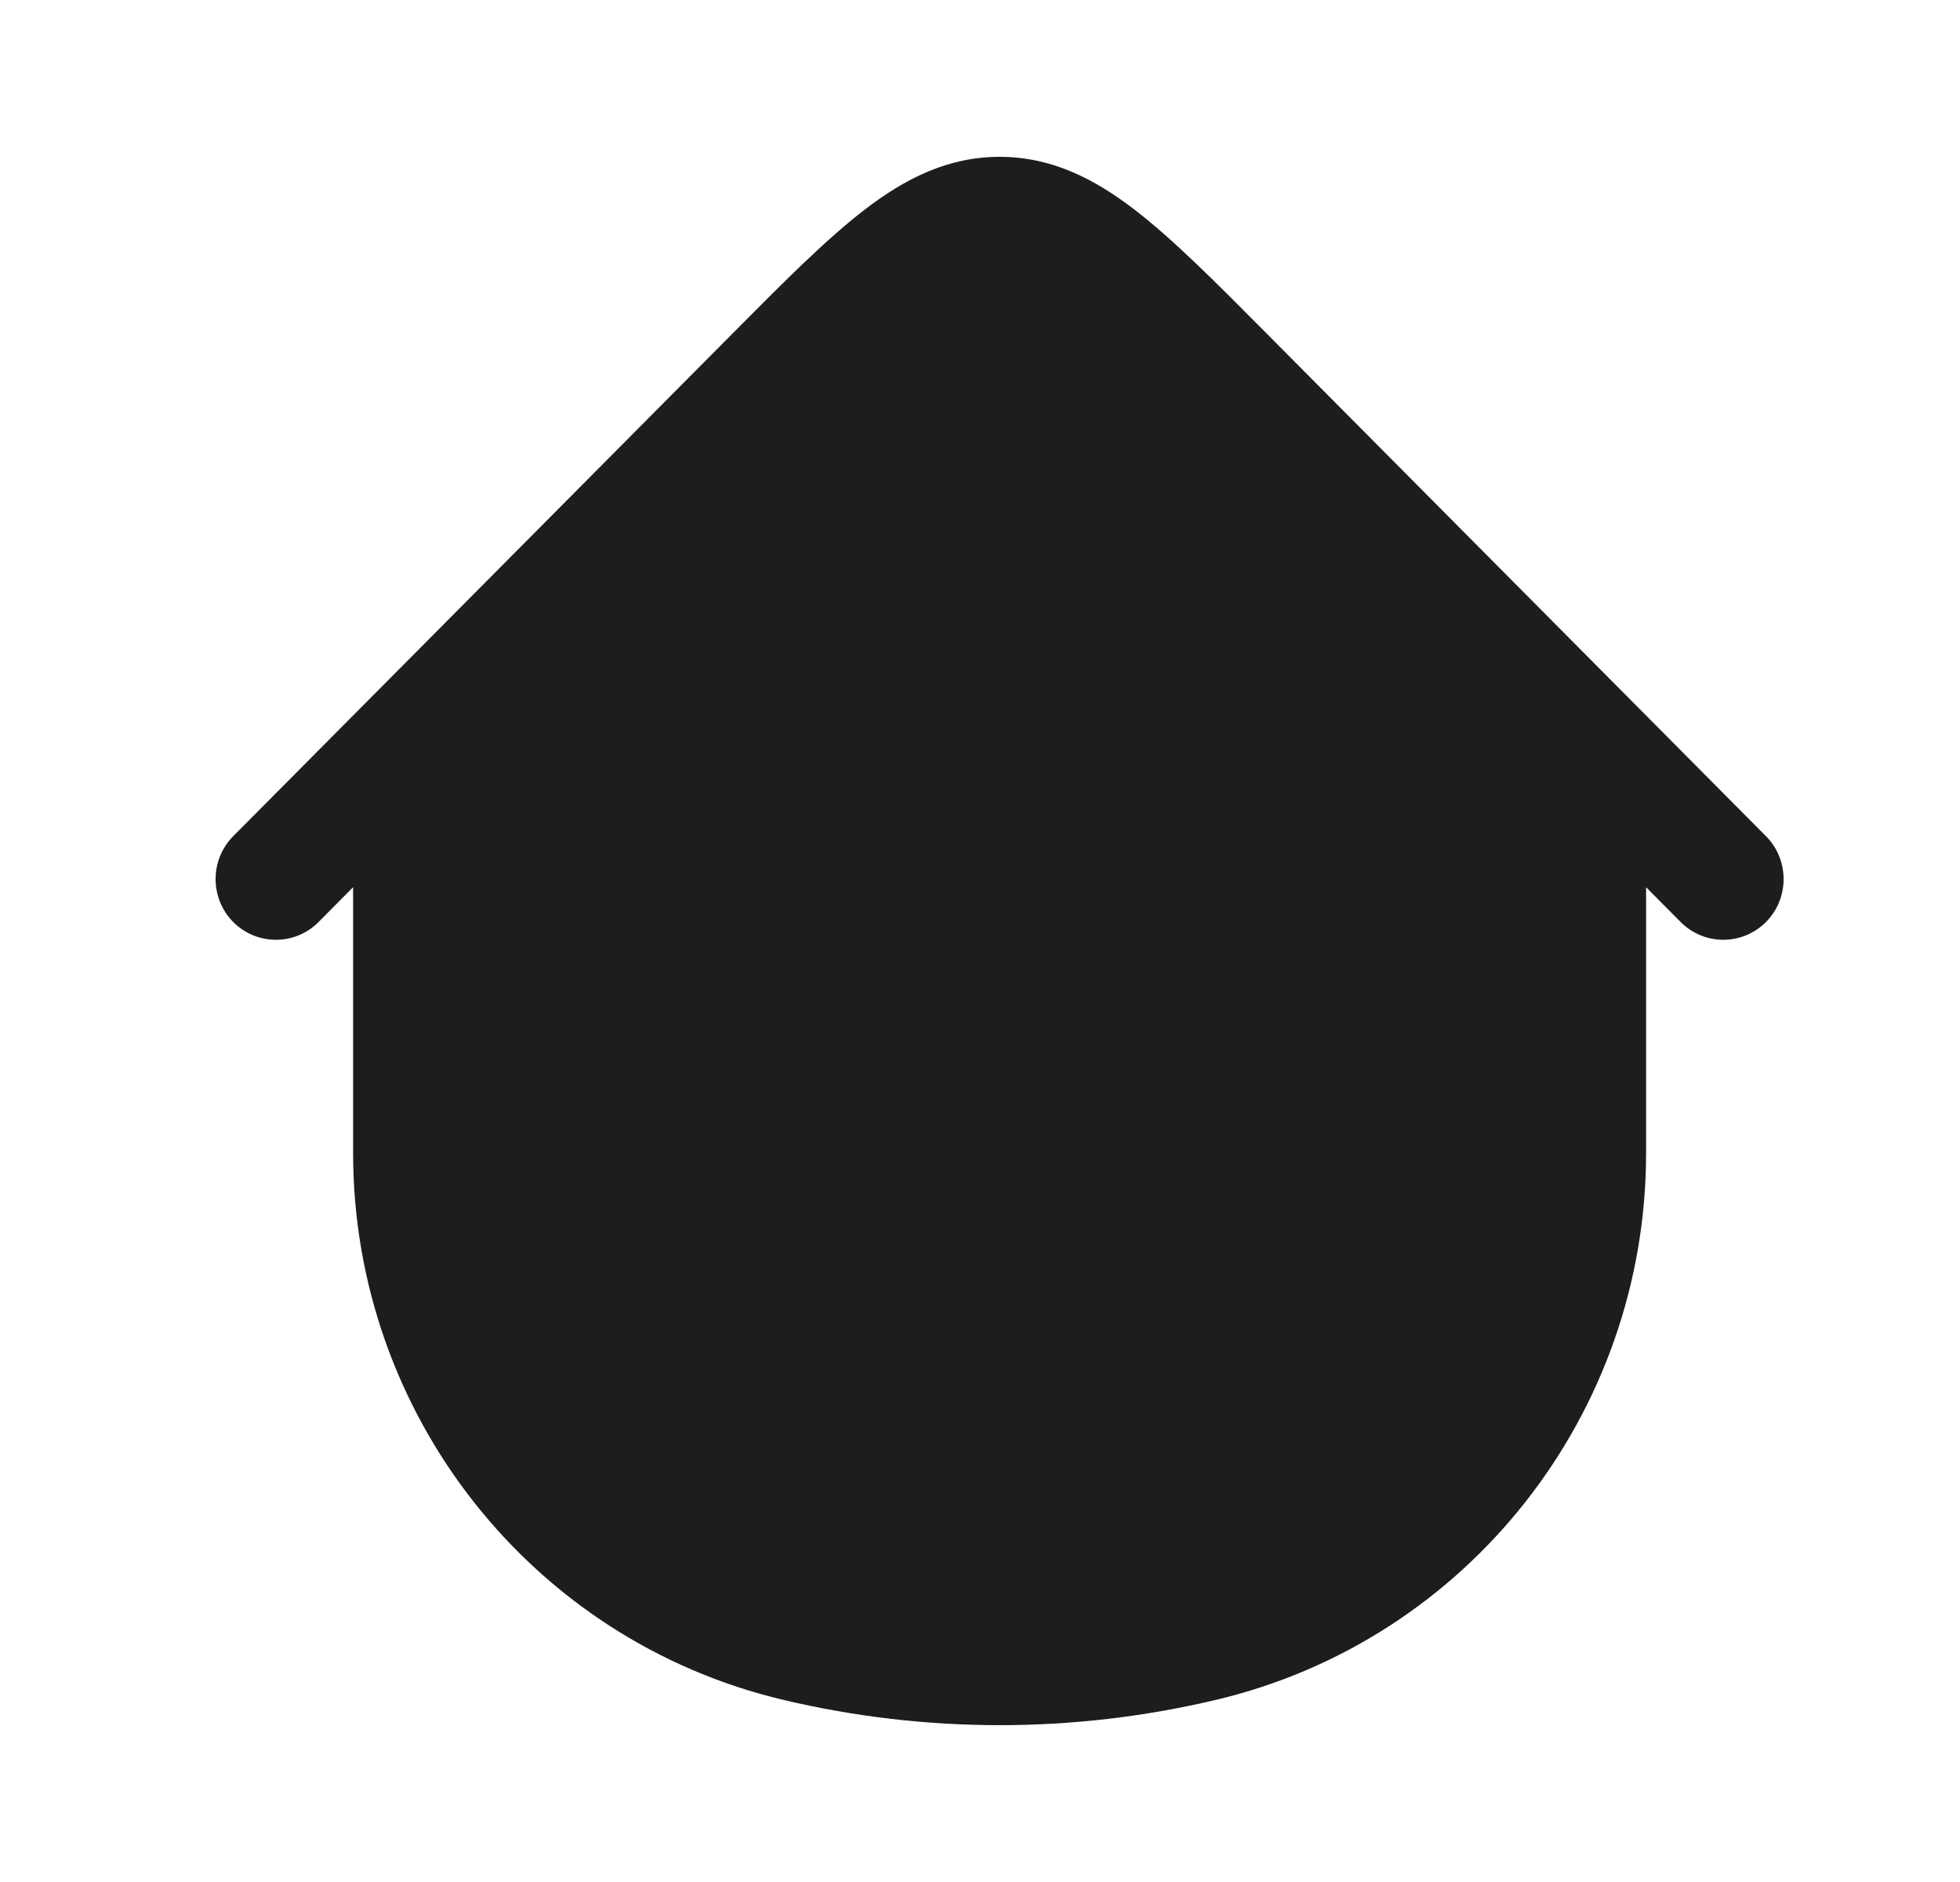
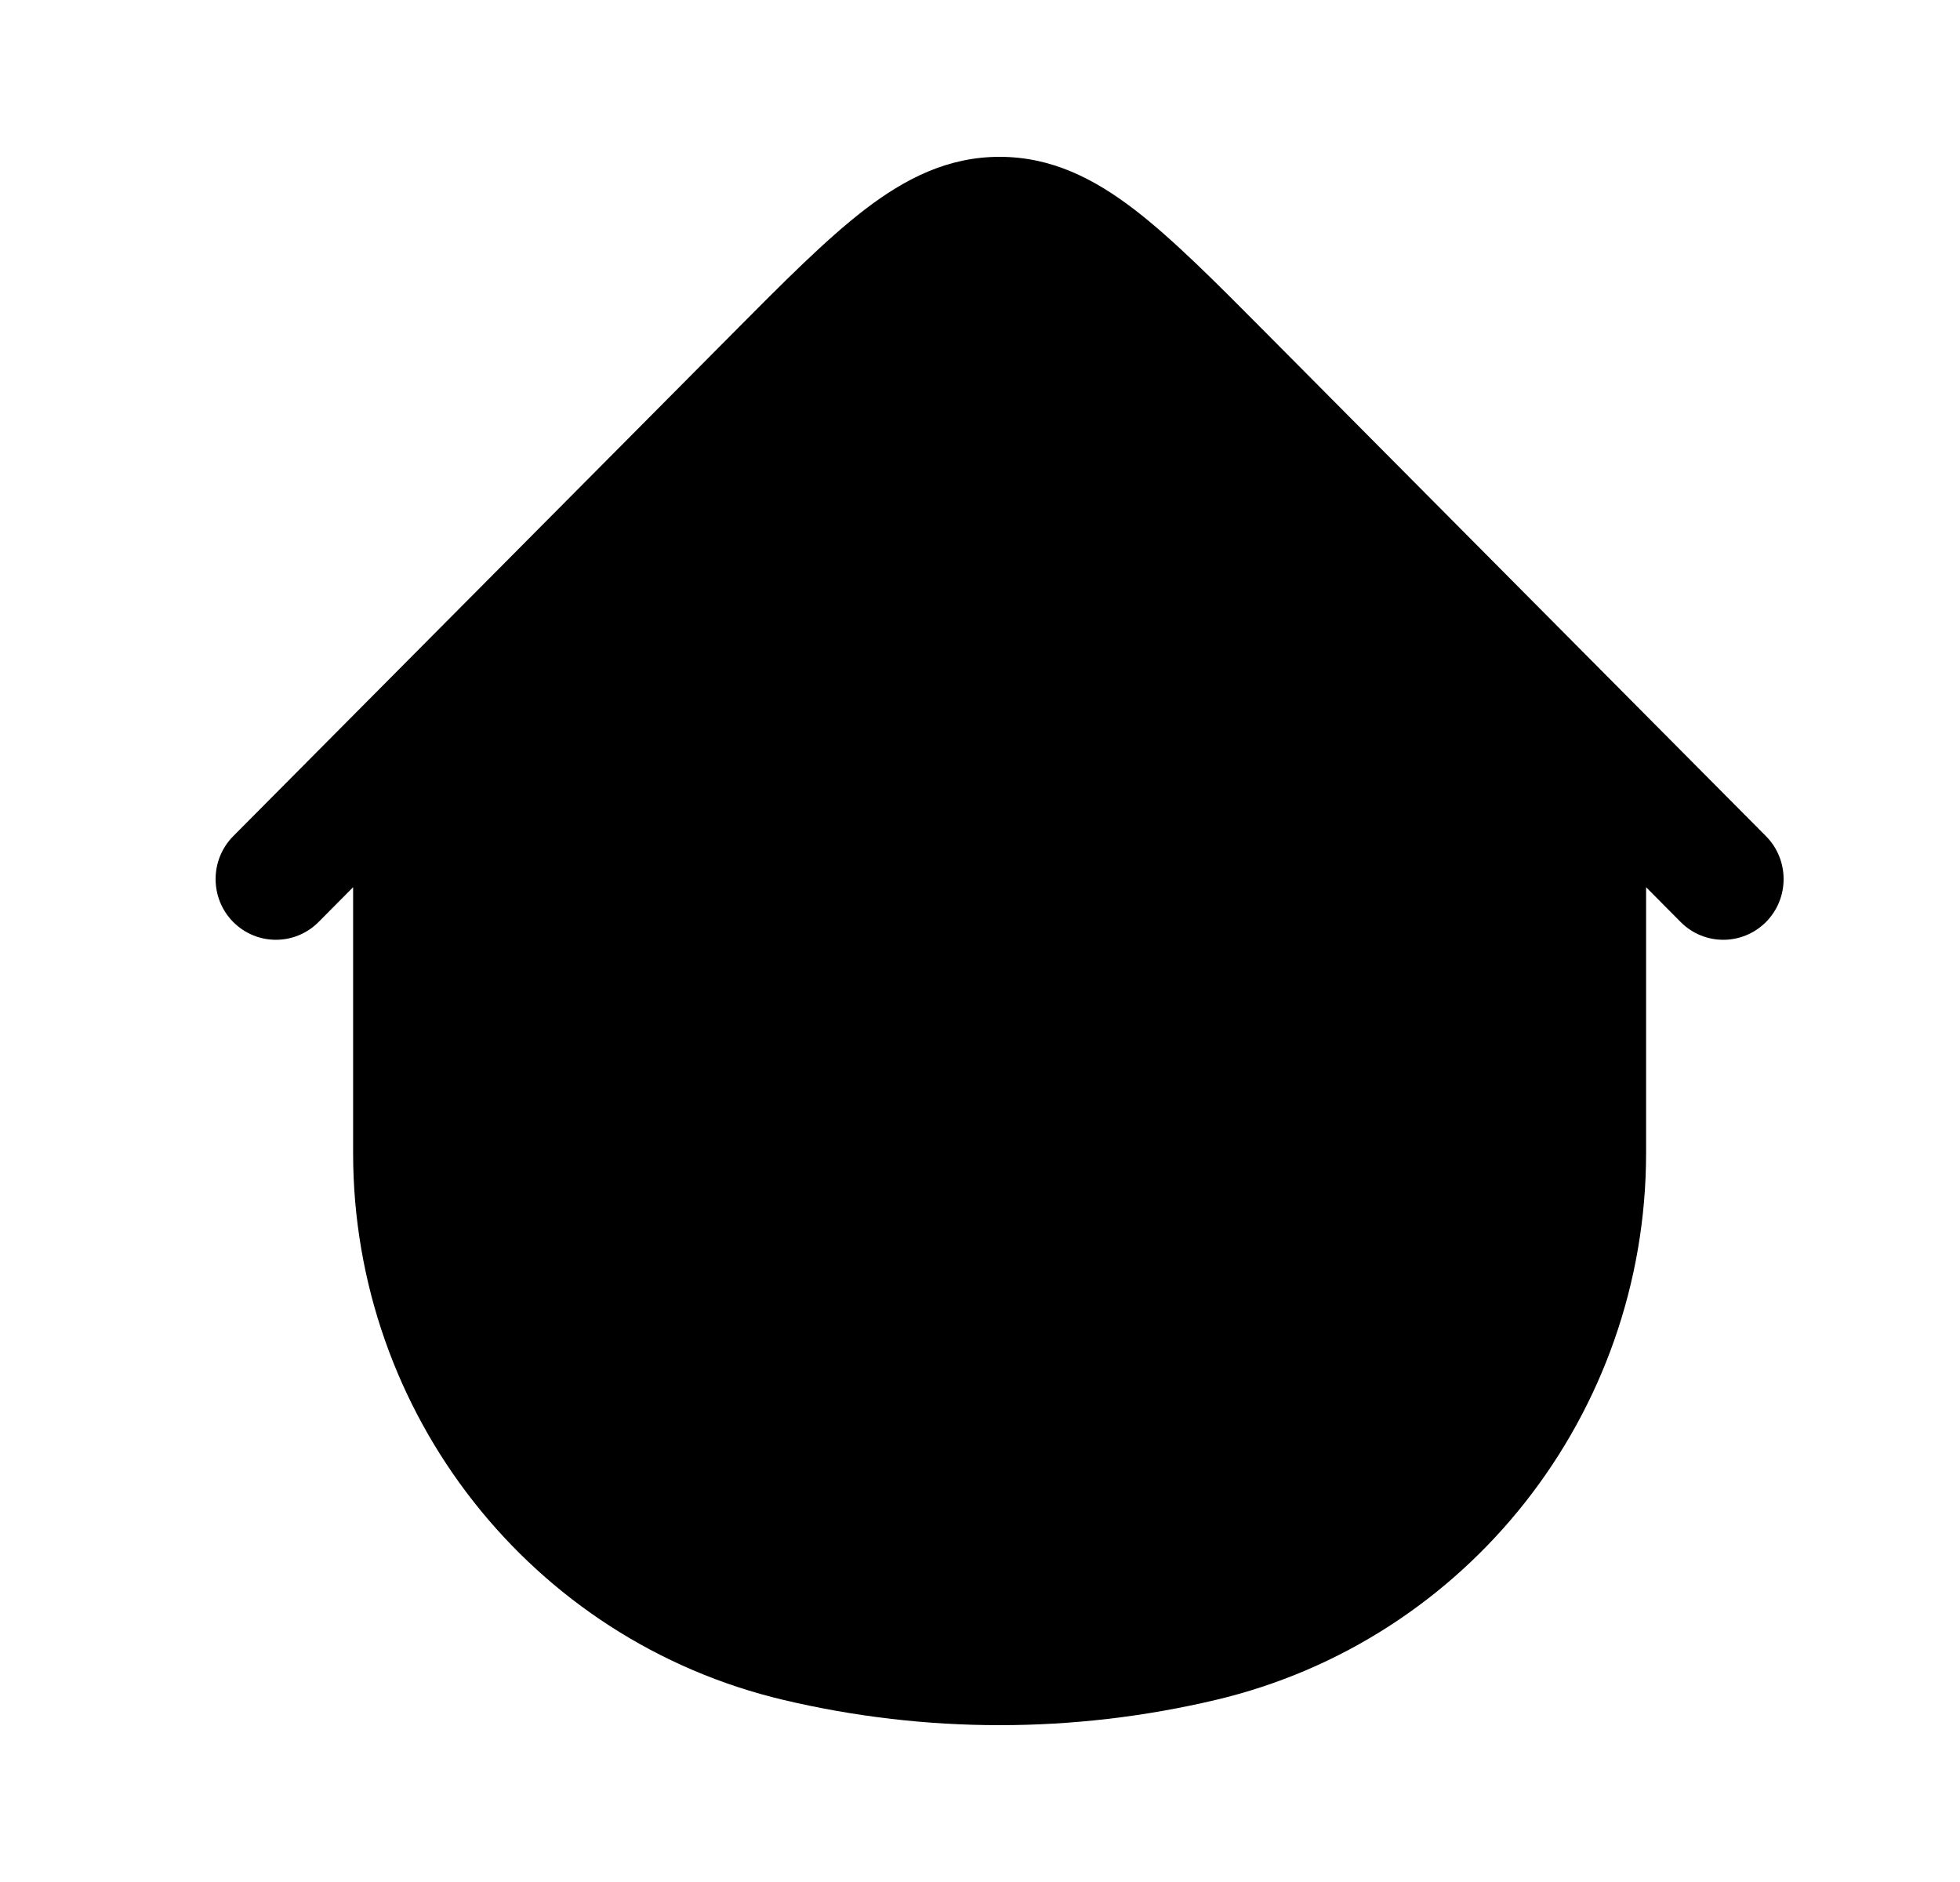
<svg xmlns="http://www.w3.org/2000/svg" width="25" height="24" viewBox="0 0 25 24" fill="none">
-   <path d="M22.525 11.758C22.825 11.456 22.825 10.965 22.525 10.663L16.157 4.254C15.506 3.598 14.962 3.051 14.473 2.675C13.956 2.278 13.411 2 12.75 2C12.089 2 11.544 2.278 11.027 2.675C10.538 3.051 9.994 3.598 9.343 4.254L2.975 10.663C2.675 10.965 2.675 11.456 2.975 11.758C3.276 12.06 3.763 12.06 4.063 11.758L4.504 11.314V14.704C4.504 18.03 6.779 20.92 9.997 21.679C11.808 22.107 13.692 22.107 15.503 21.679C18.721 20.92 20.996 18.03 20.996 14.704V11.314L21.437 11.758C21.737 12.06 22.224 12.06 22.525 11.758Z" fill="#1D1D1D" />
+   <path d="M22.525 11.758C22.825 11.456 22.825 10.965 22.525 10.663L16.157 4.254C15.506 3.598 14.962 3.051 14.473 2.675C13.956 2.278 13.411 2 12.75 2C12.089 2 11.544 2.278 11.027 2.675C10.538 3.051 9.994 3.598 9.343 4.254L2.975 10.663C2.675 10.965 2.675 11.456 2.975 11.758C3.276 12.06 3.763 12.06 4.063 11.758L4.504 11.314V14.704C4.504 18.03 6.779 20.92 9.997 21.679C11.808 22.107 13.692 22.107 15.503 21.679C18.721 20.92 20.996 18.03 20.996 14.704V11.314L21.437 11.758C21.737 12.06 22.224 12.06 22.525 11.758Z" fill="currentColor" />
</svg>
